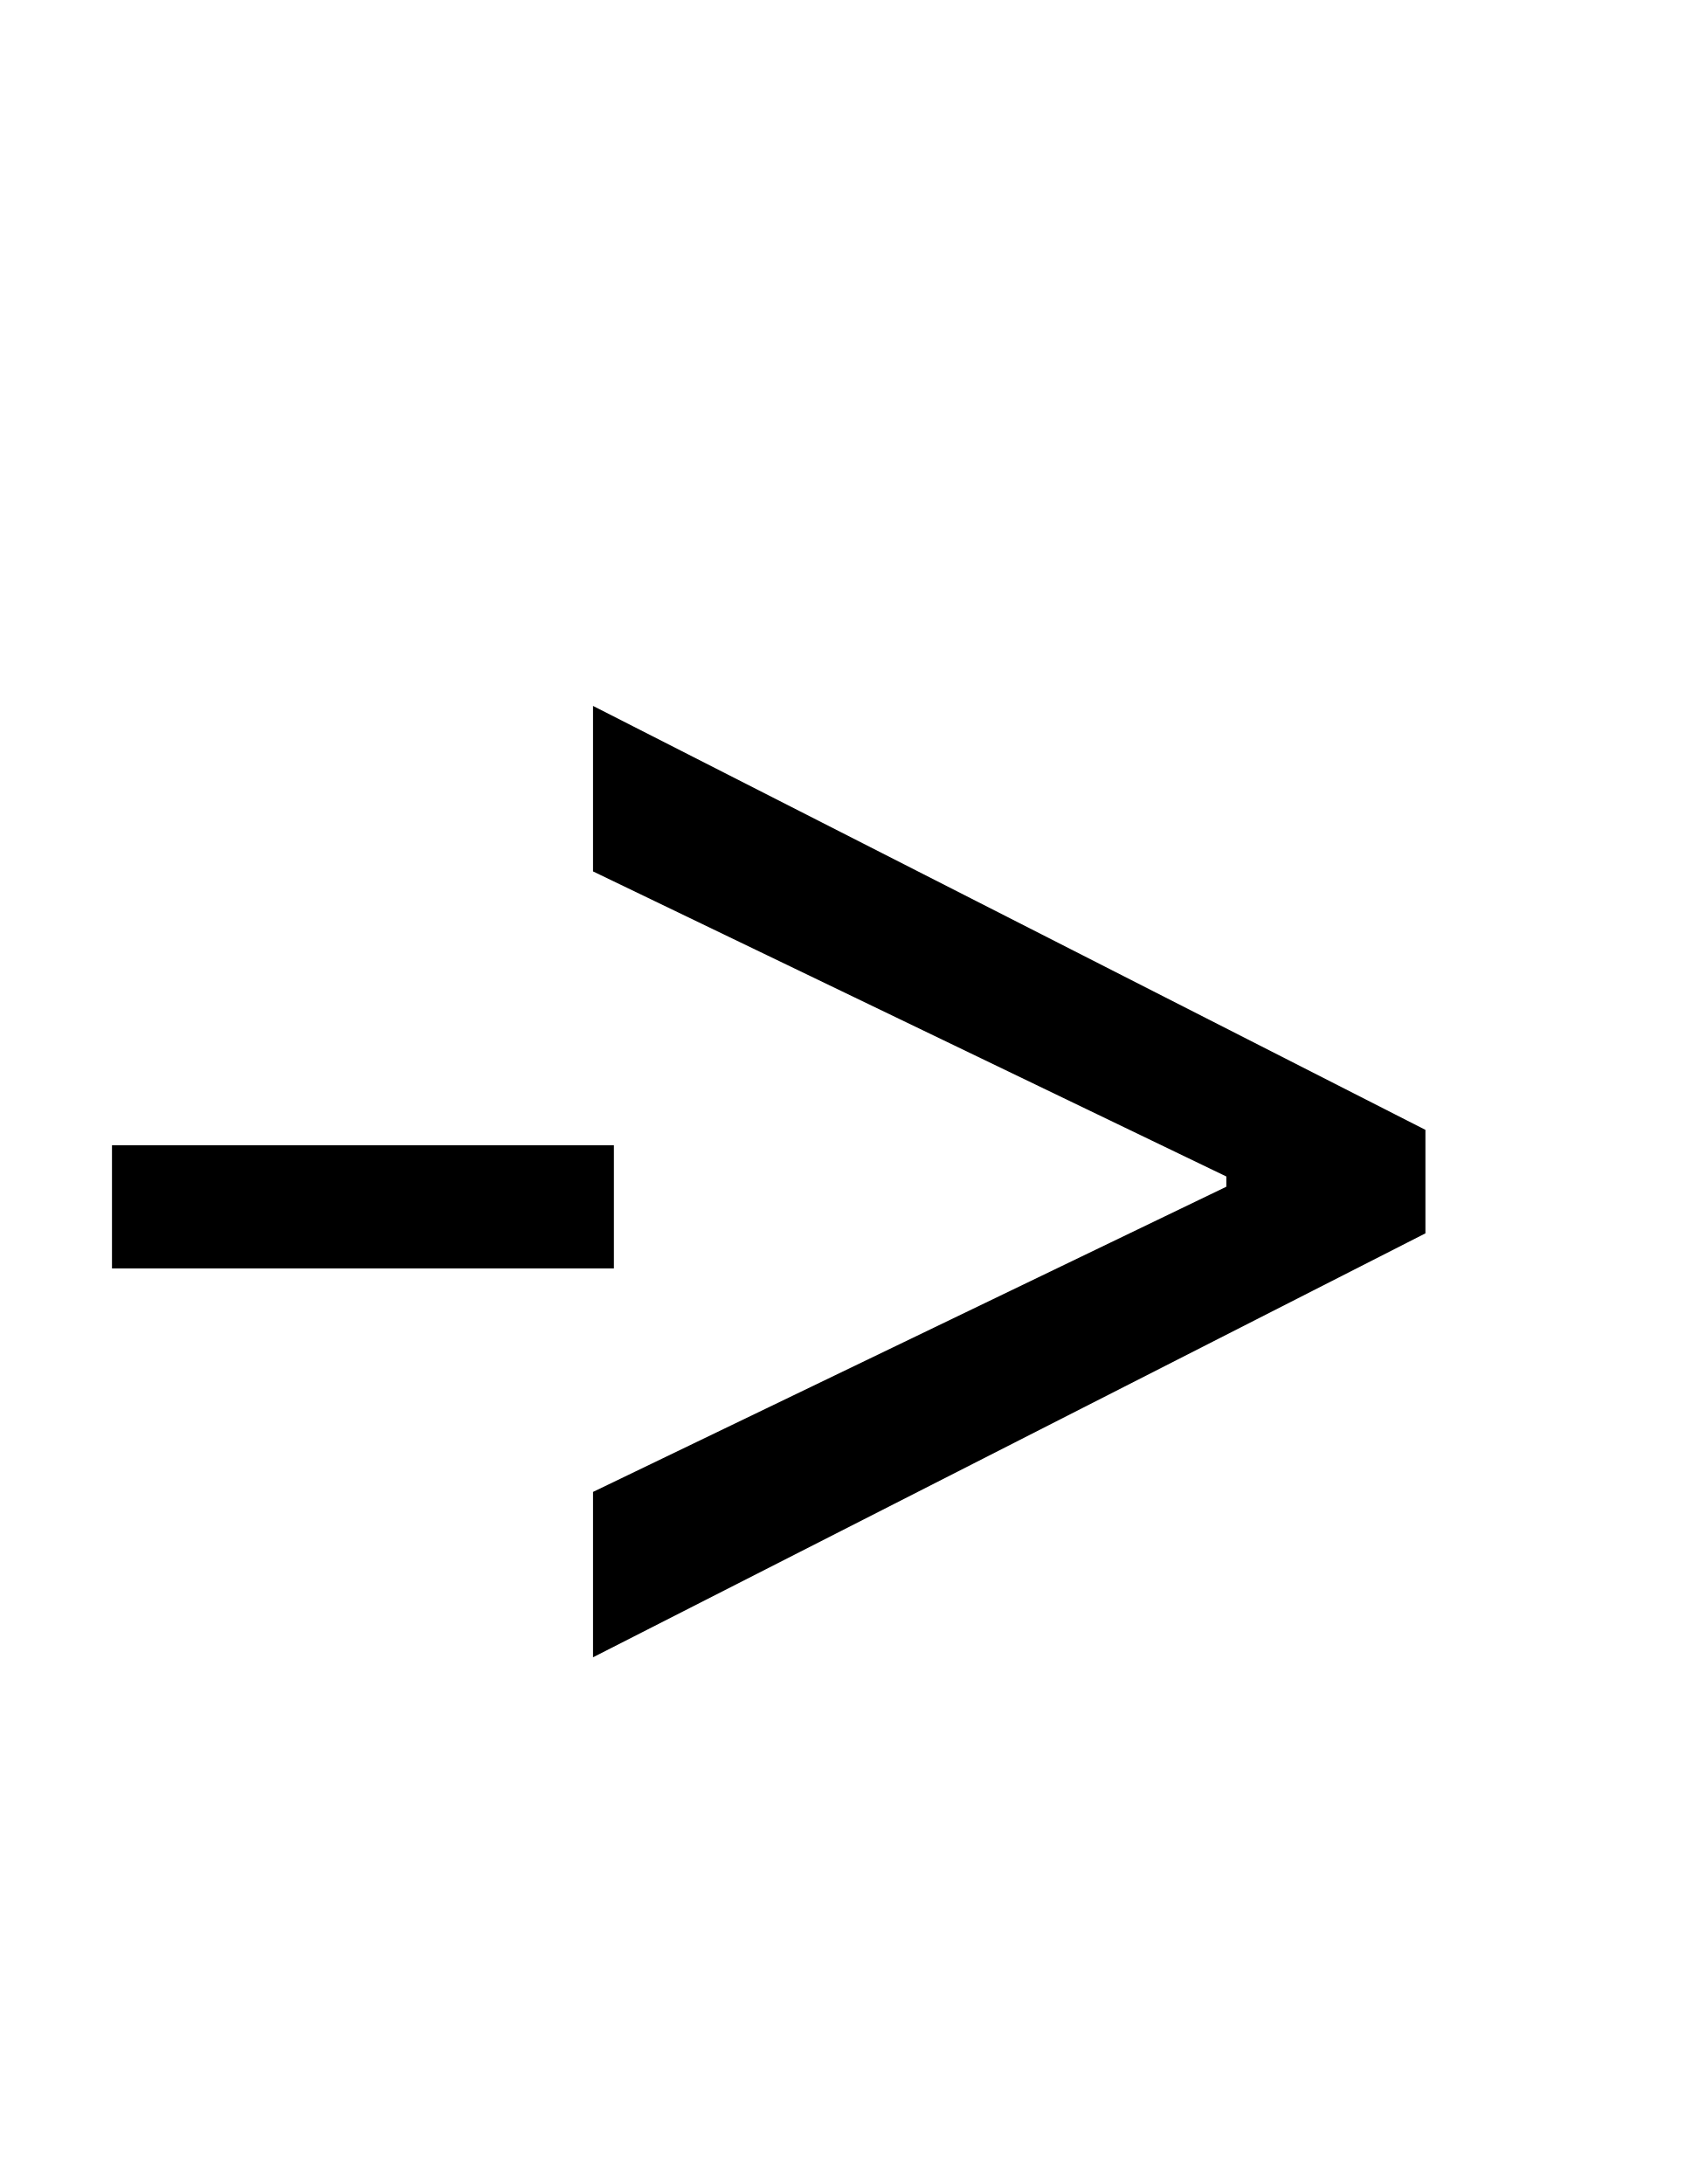
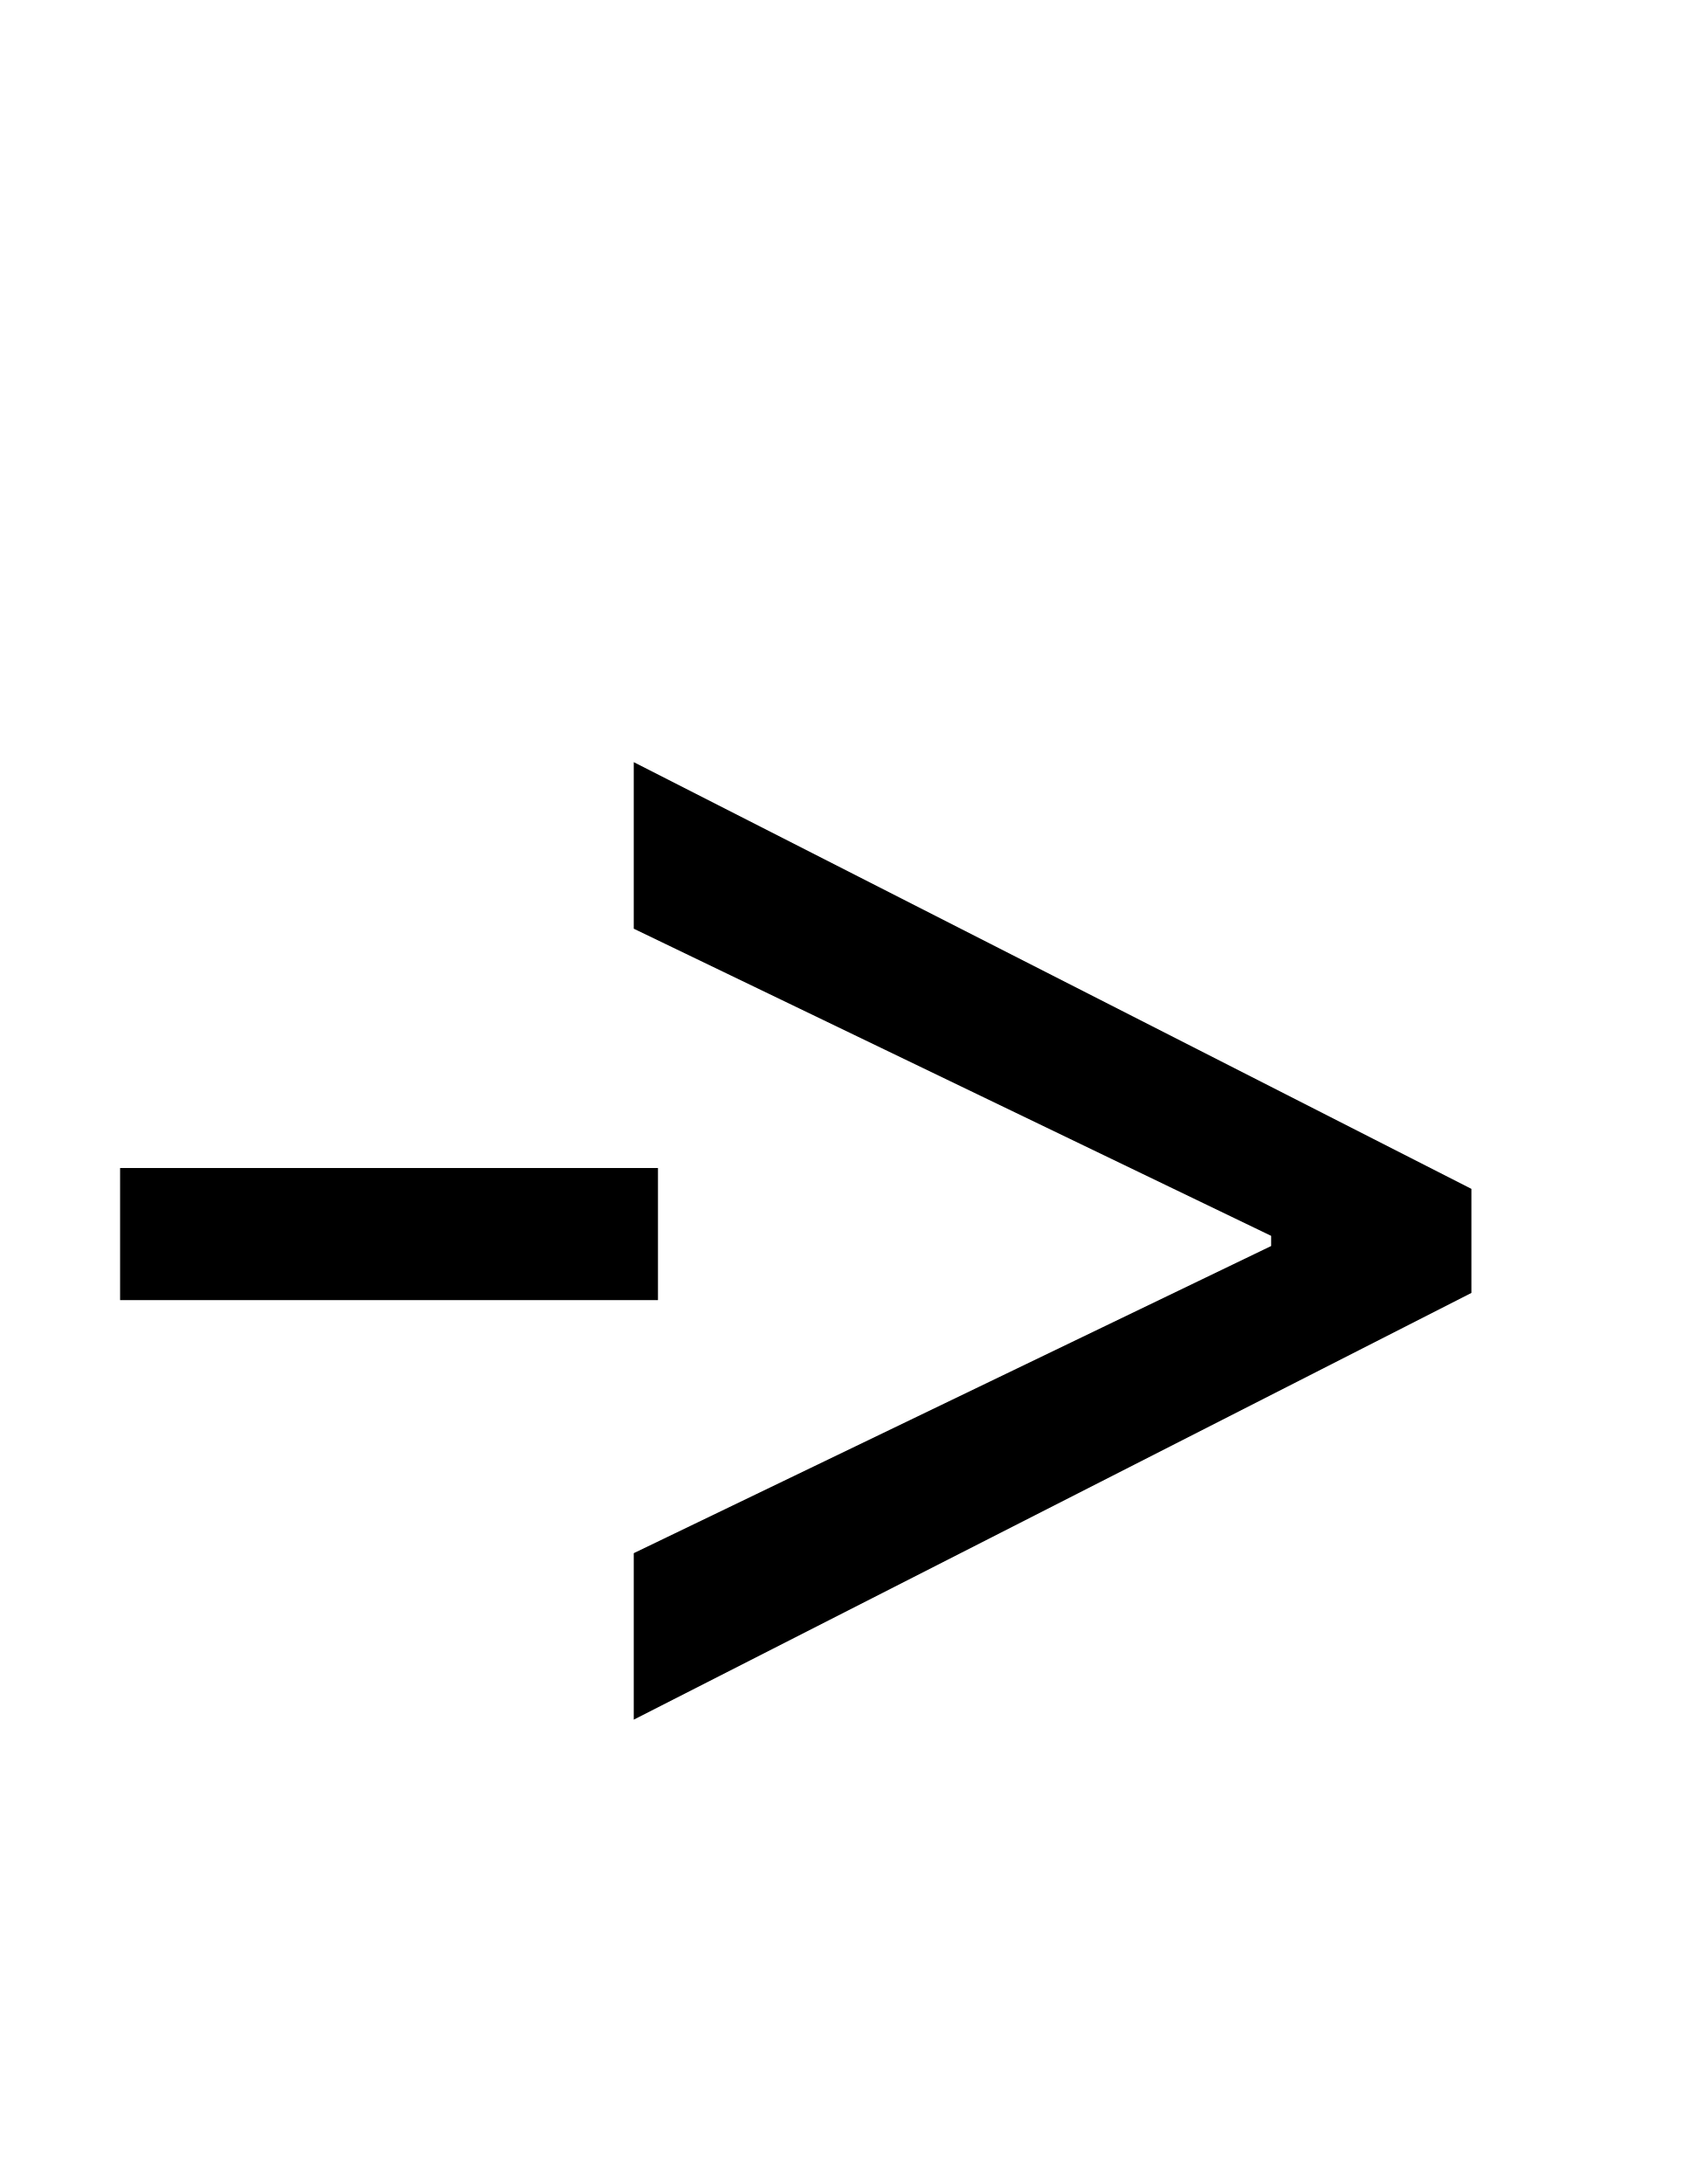
- <svg xmlns="http://www.w3.org/2000/svg" width="14" height="18" viewBox="0 0 14 18" fill="none">
-   <path d="M11.749 10.165L4.888 13.659V12.296L10.151 9.76L10.108 9.845V9.632L10.151 9.717L4.888 7.182V5.818L11.749 9.312V10.165Z" fill="black" />
-   <path d="M5.06 9.439V10.454H0.923V9.439H5.06Z" fill="black" />
+ <svg xmlns="http://www.w3.org/2000/svg" width="24" height="31" viewBox="0 0 24 31" fill="none">
+   <path d="M20.889 18.352L8.997 24.409V22.046L18.119 17.651L18.046 17.798V17.429L18.119 17.577L8.997 13.182V10.818L20.889 16.875V18.352Z" fill="black" />
+   <path d="M9.341 16.579V18.454H1.705V16.579H9.341Z" fill="black" />
</svg>
